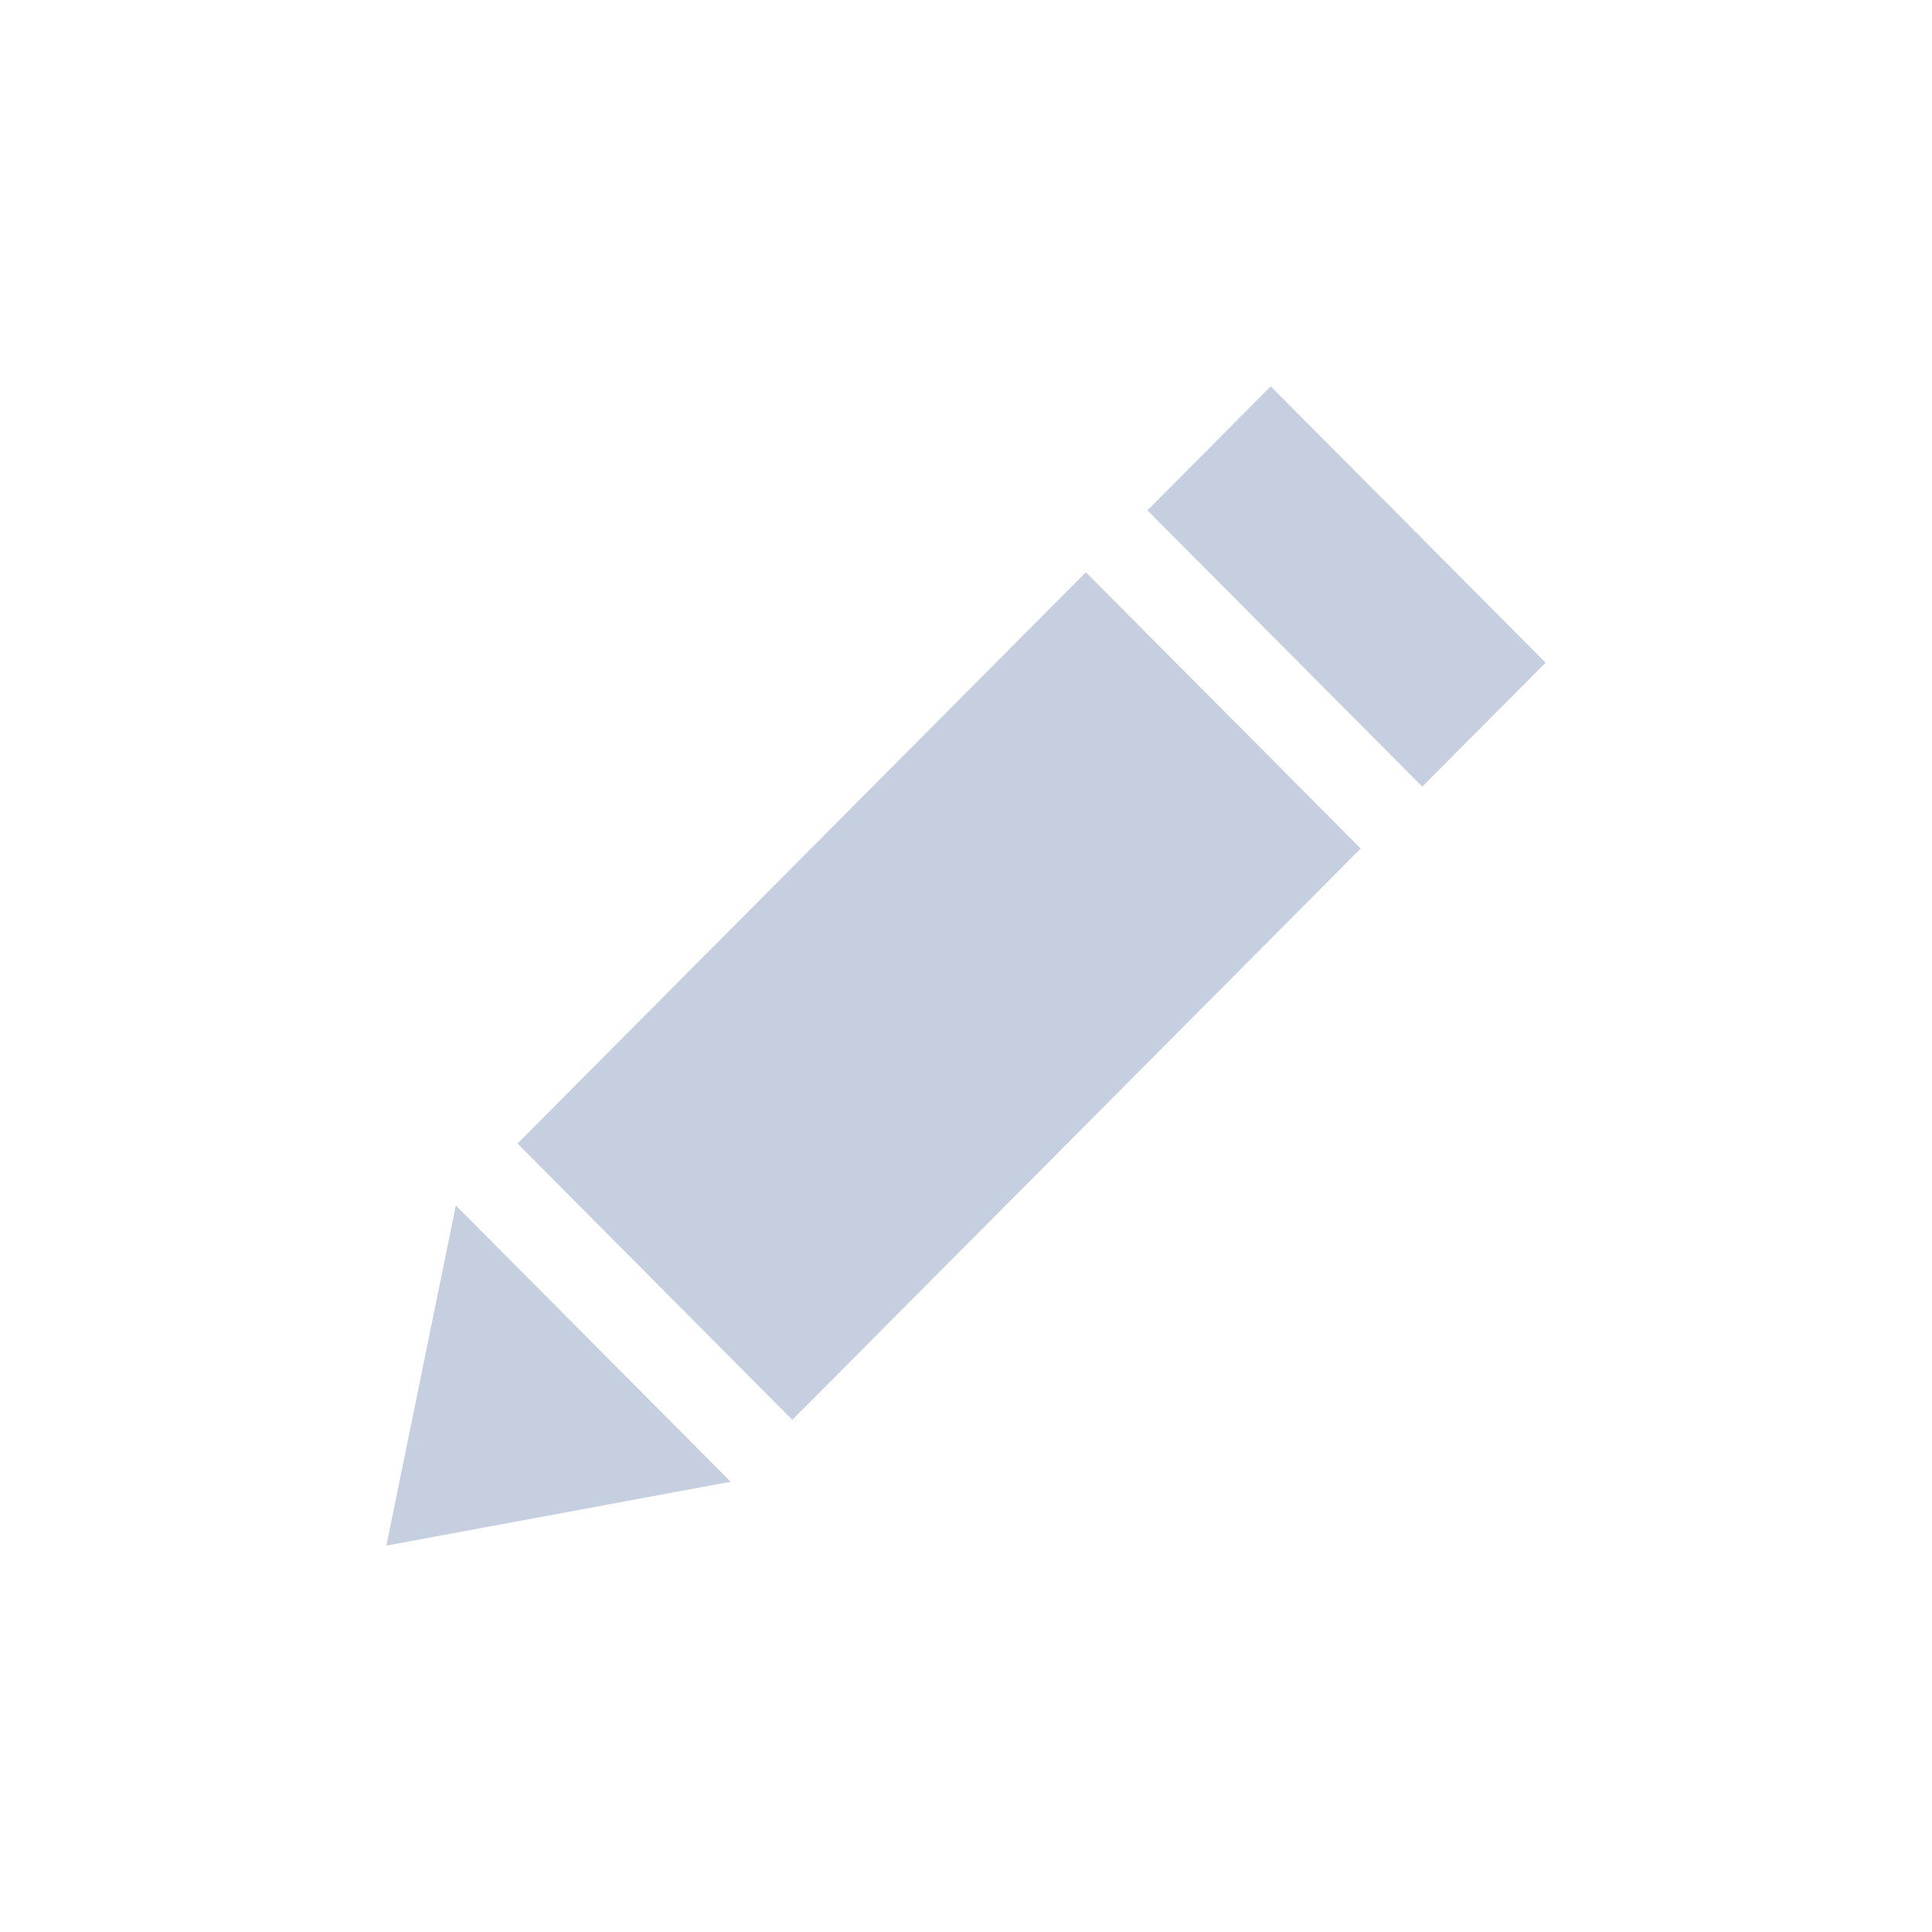
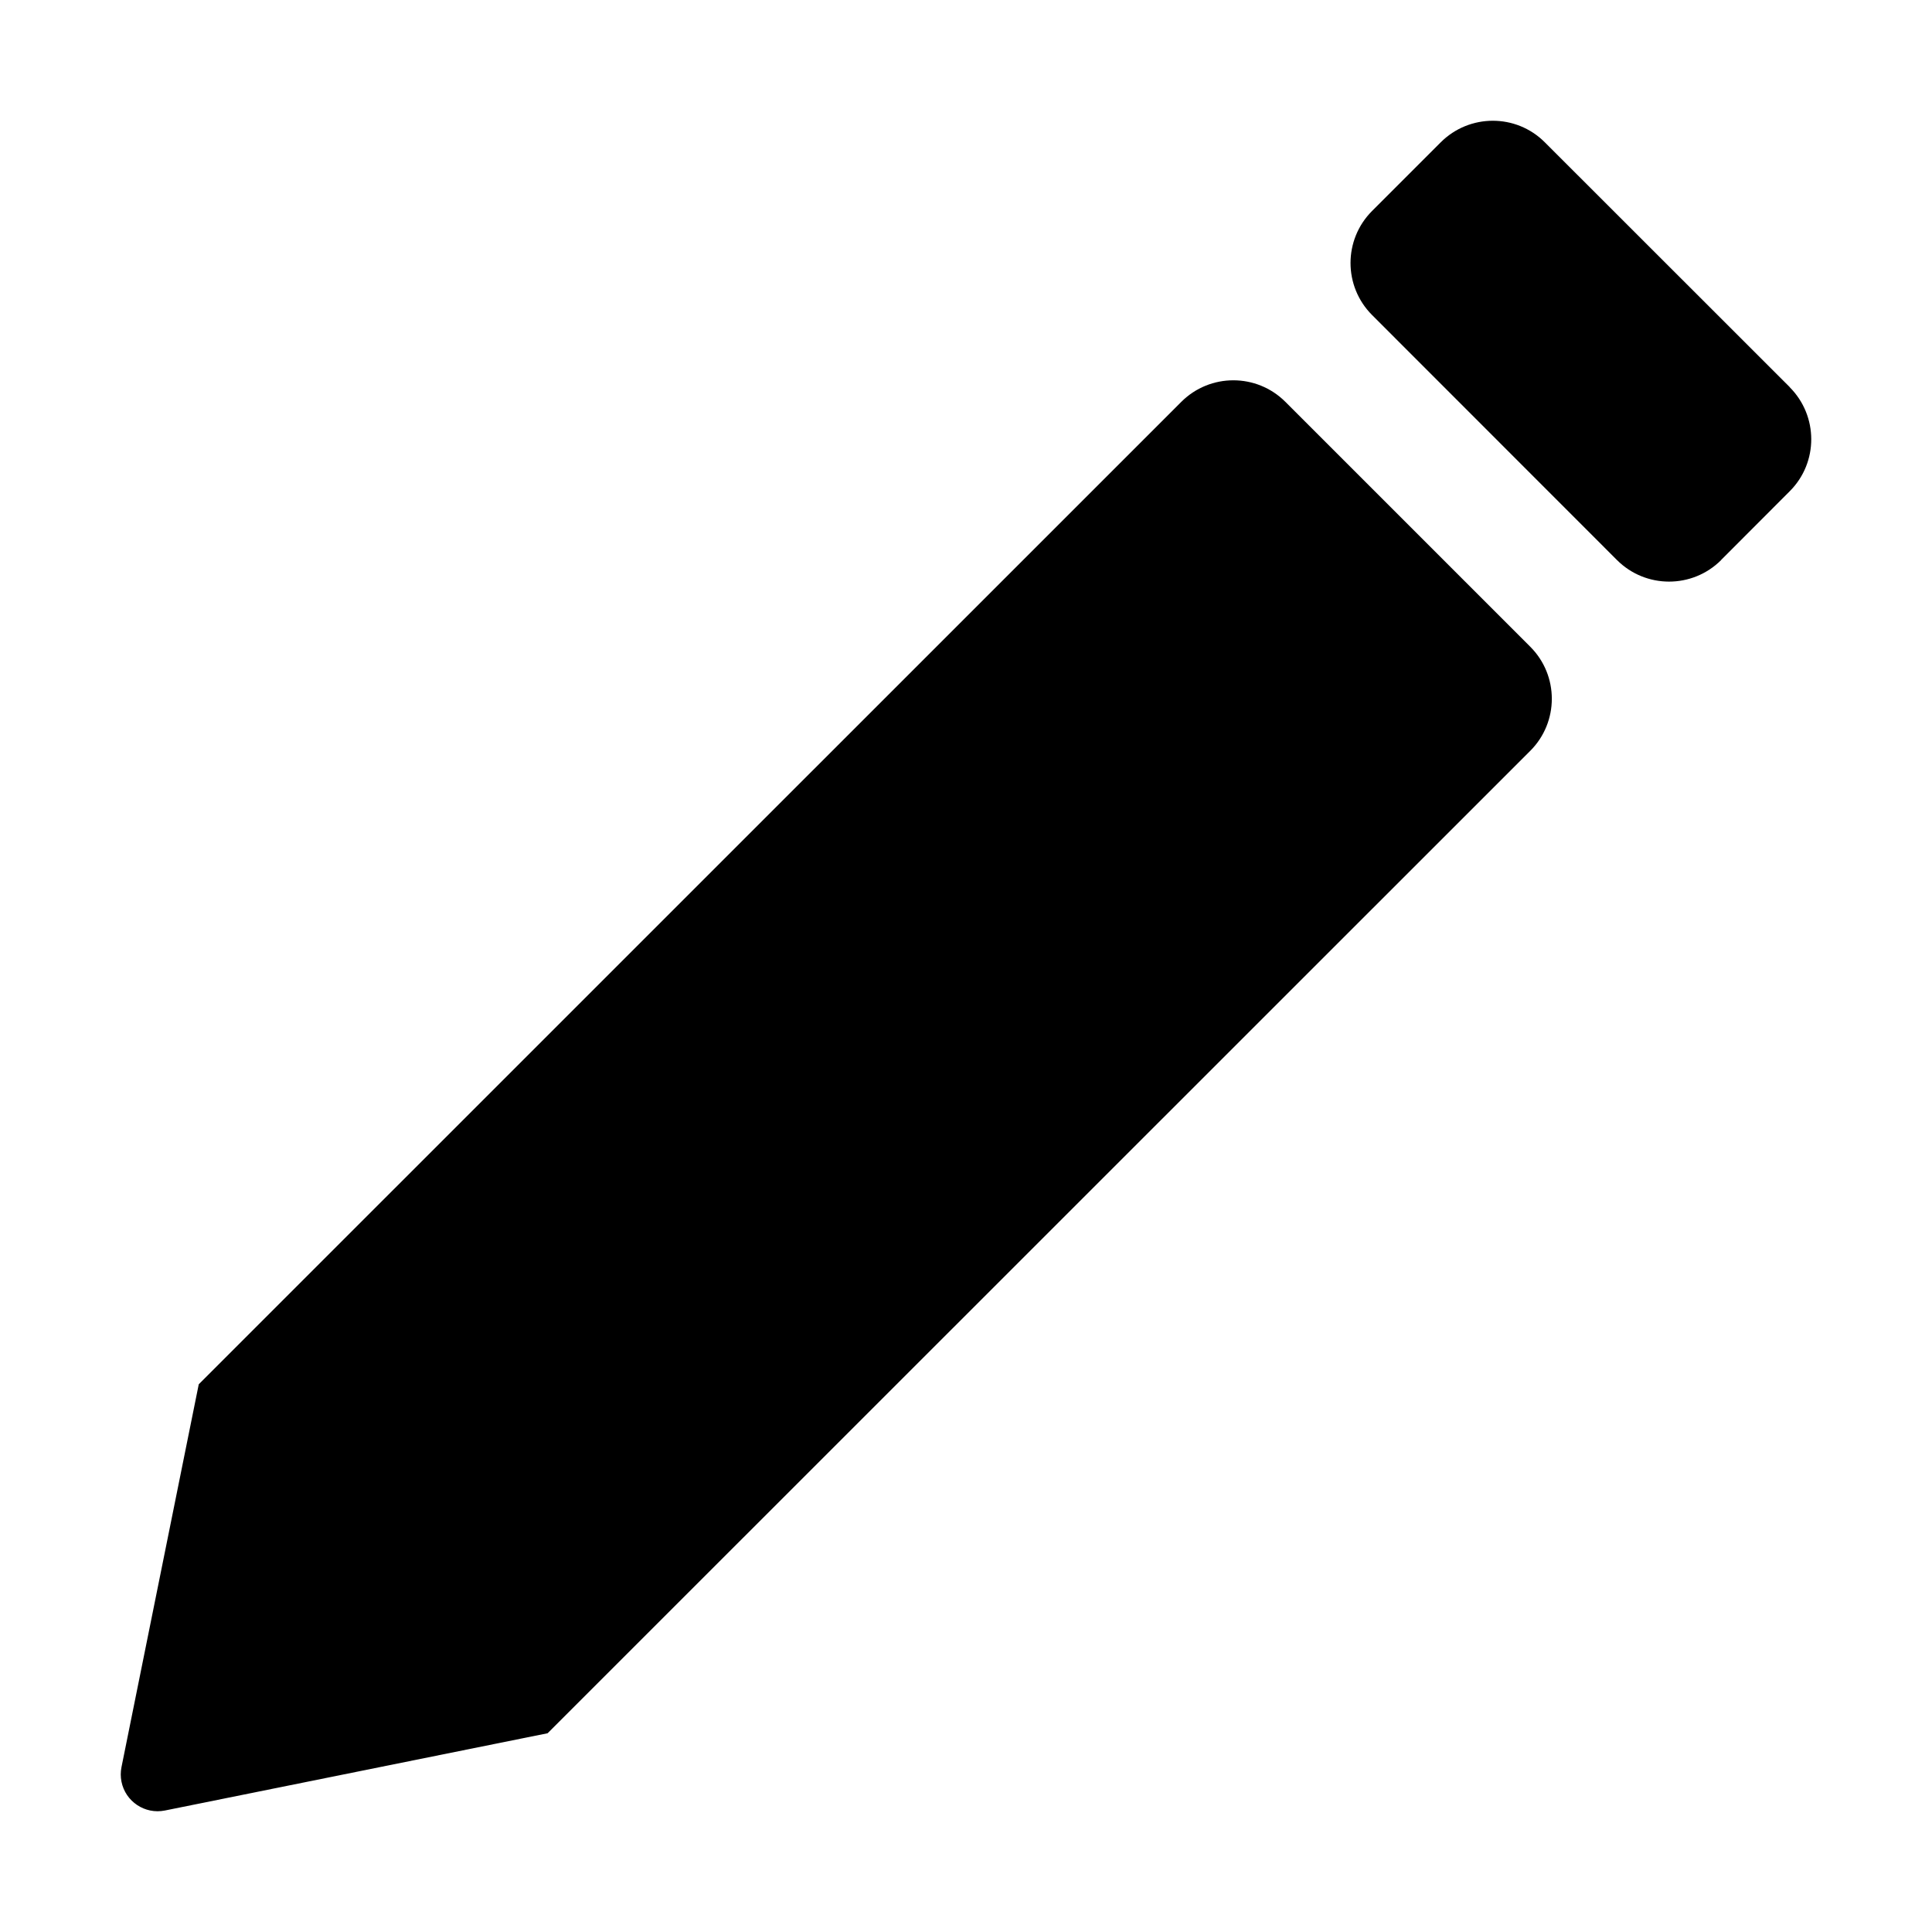
- <svg xmlns="http://www.w3.org/2000/svg" width="20px" height="20px" viewBox="0 0 20 20" version="1.1">
-   <g id="dark" stroke="none" stroke-width="1" fill="none" fill-rule="evenodd">
-     <g id="终端窗口-自定义命令-编辑" transform="translate(-1021, -259)" fill="#C5CFE0">
-       <g id="edit-2" transform="translate(1021, 259)">
-         <g id="edit_dark" transform="translate(4, 4)">
-           <path d="M3.564,11.339 L3.564,11.339 L0,12 L0.719,8.479 L0.719,8.479 L3.564,11.339 L3.564,11.339 Z M9.155,0 L7.878,1.283 L10.723,4.143 L12,2.86 L9.155,0 L9.155,0 Z M1.357,7.838 L4.202,10.698 L10.086,4.784 L7.241,1.924 L1.357,7.838 L1.357,7.838 Z" id="edit" />
-         </g>
-       </g>
+ <svg xmlns="http://www.w3.org/2000/svg" width="16px" height="16px" viewBox="0 0 16 16" version="1.1">
+   <g id="edit" stroke="none" stroke-width="1" fill="none" fill-rule="evenodd">
+     <g id="ICON" transform="translate(1, 1)" fill="#000000" fill-rule="nonzero">
+       <path d="M3.535,13.354 L0.365,13.994 C0.2,14.027 0.039,13.92 0.006,13.755 C-0.002,13.716 -0.002,13.675 0.006,13.635 L0.646,10.464 L0.646,10.464 L8.783,2.328 C9.021,2.09 9.407,2.09 9.645,2.328 C9.645,2.328 9.645,2.328 9.645,2.328 L11.673,4.356 C11.911,4.594 11.911,4.98 11.673,5.218 C11.673,5.218 11.673,5.218 11.673,5.218 L3.535,13.354 L3.535,13.354 Z M13.822,2.206 L11.793,0.178 C11.555,-0.06 11.169,-0.059 10.931,0.179 L10.363,0.747 C10.125,0.985 10.125,1.371 10.363,1.609 L12.391,3.638 C12.629,3.876 13.015,3.876 13.253,3.639 C13.253,3.638 13.253,3.638 13.253,3.638 L13.822,3.068 C14.06,2.83 14.059,2.444 13.821,2.206 Z" id="形状" />
    </g>
  </g>
</svg>
